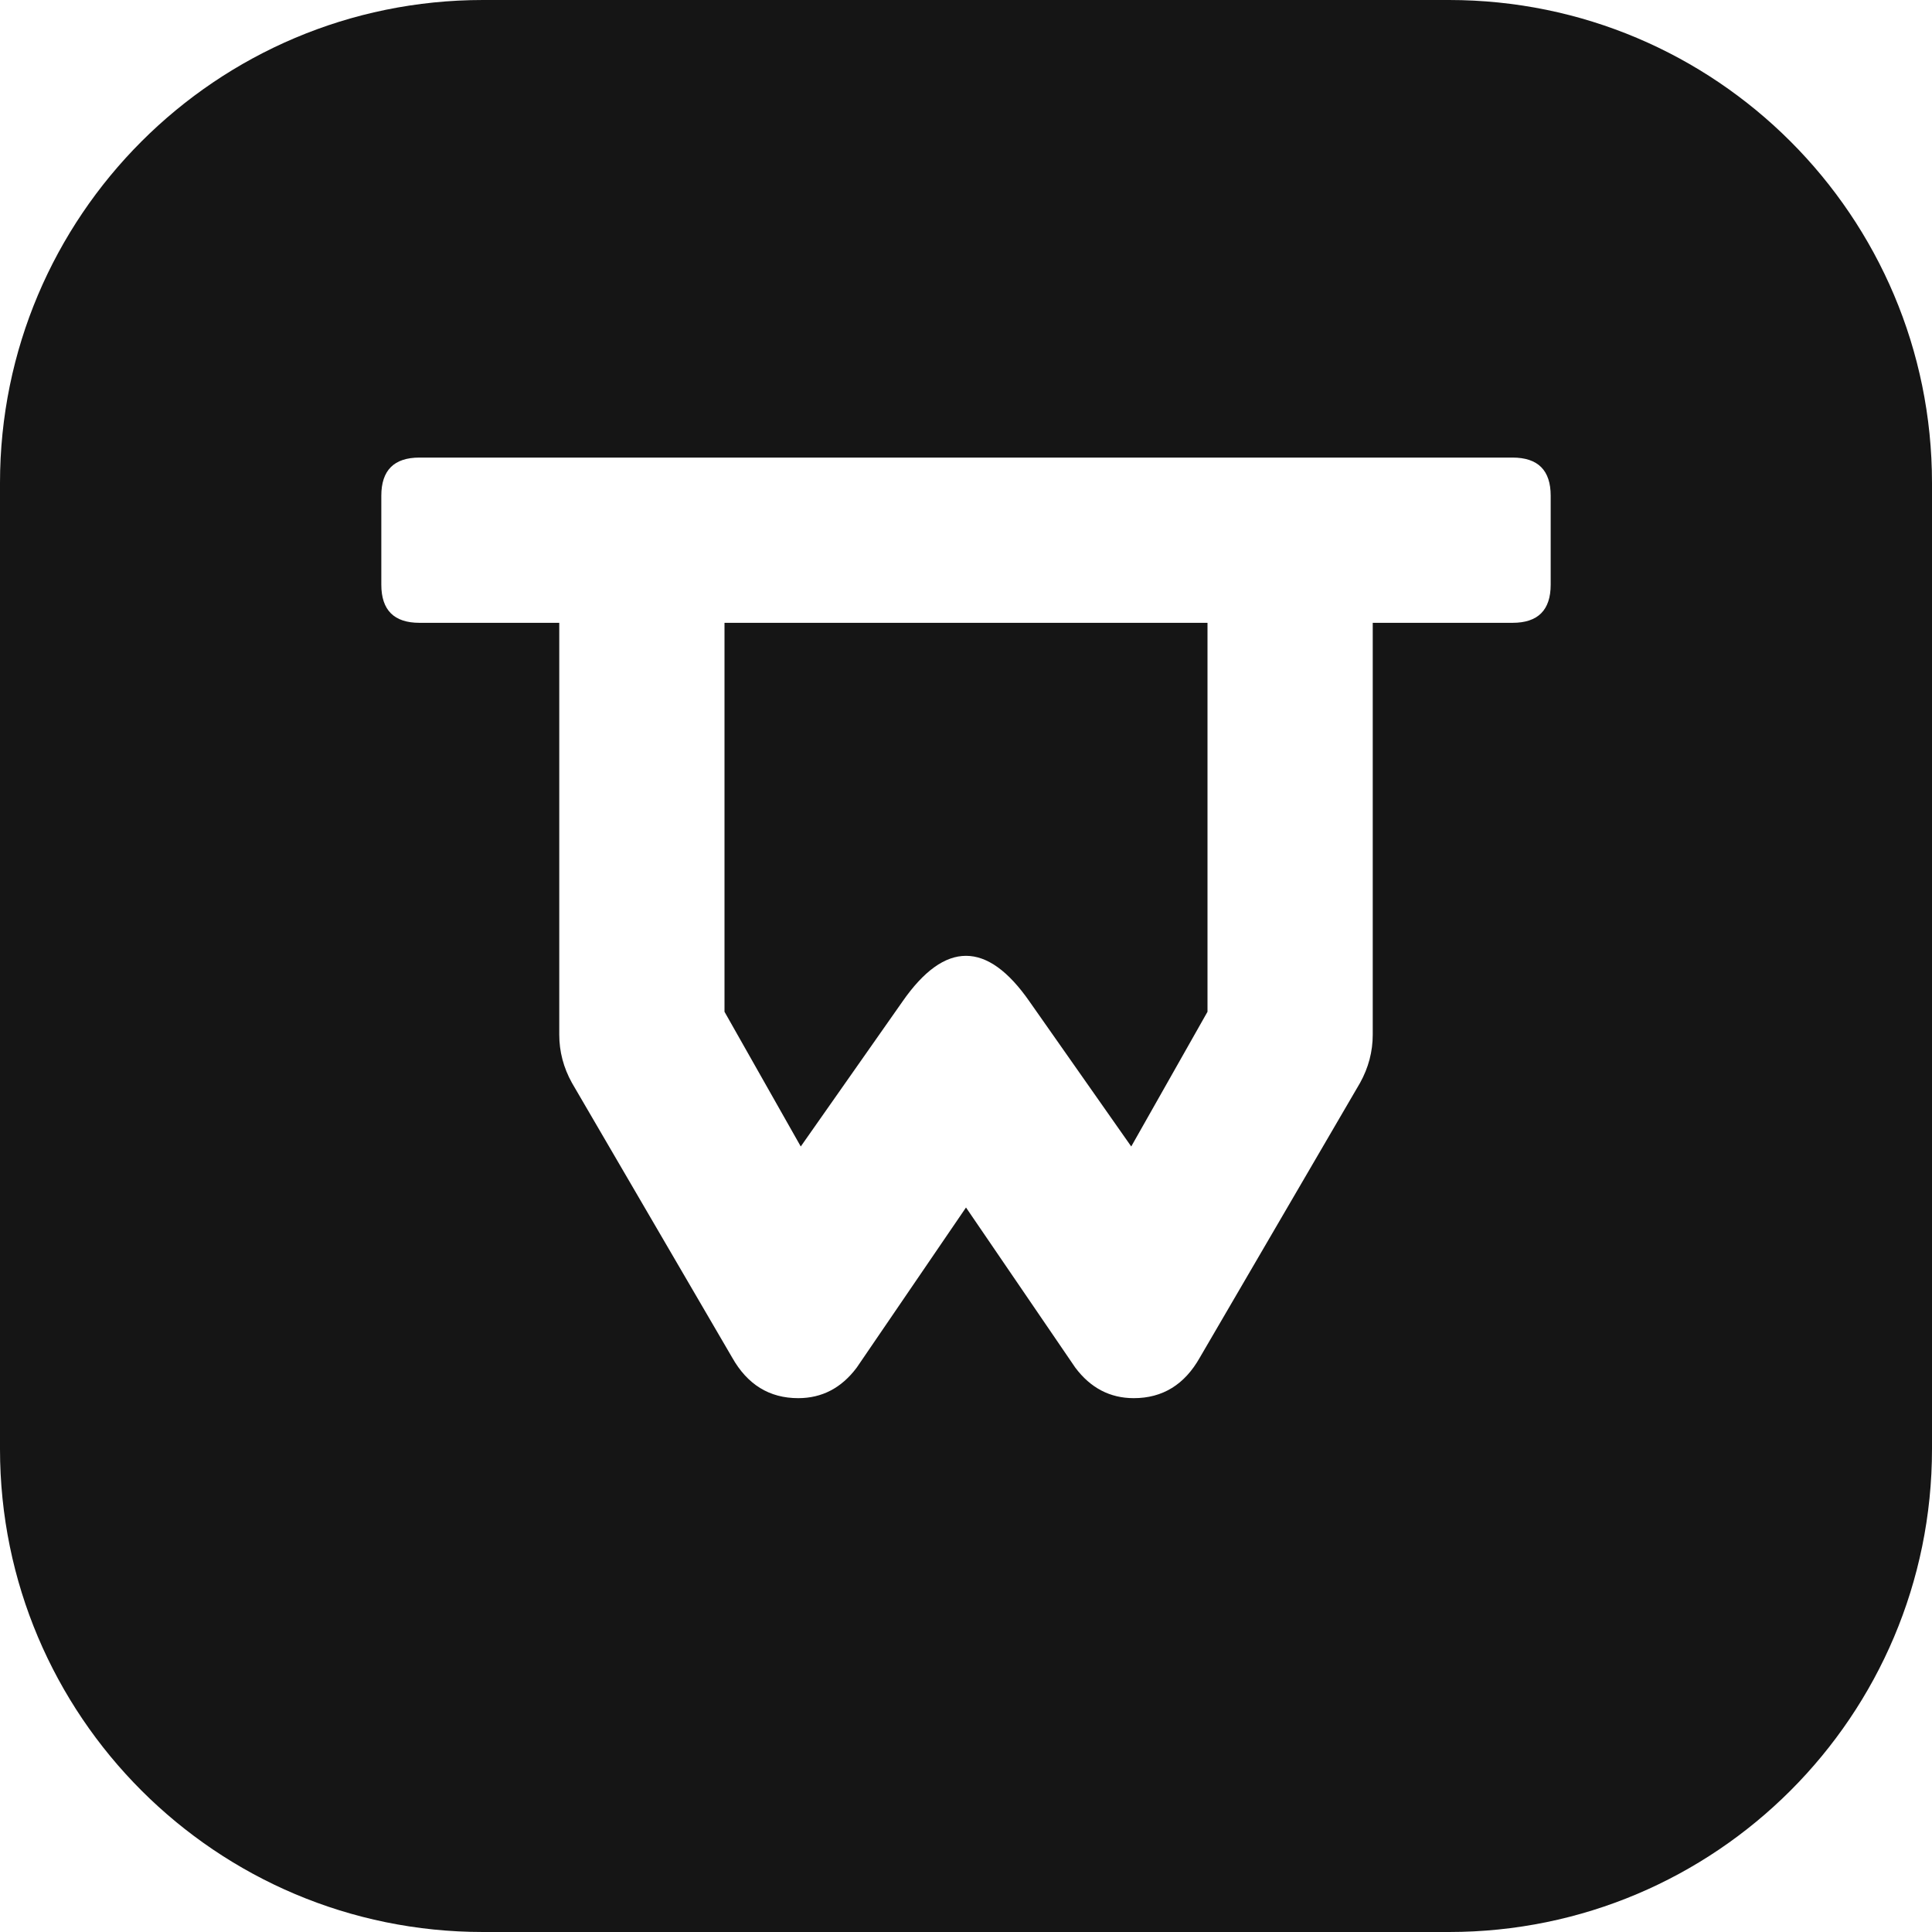
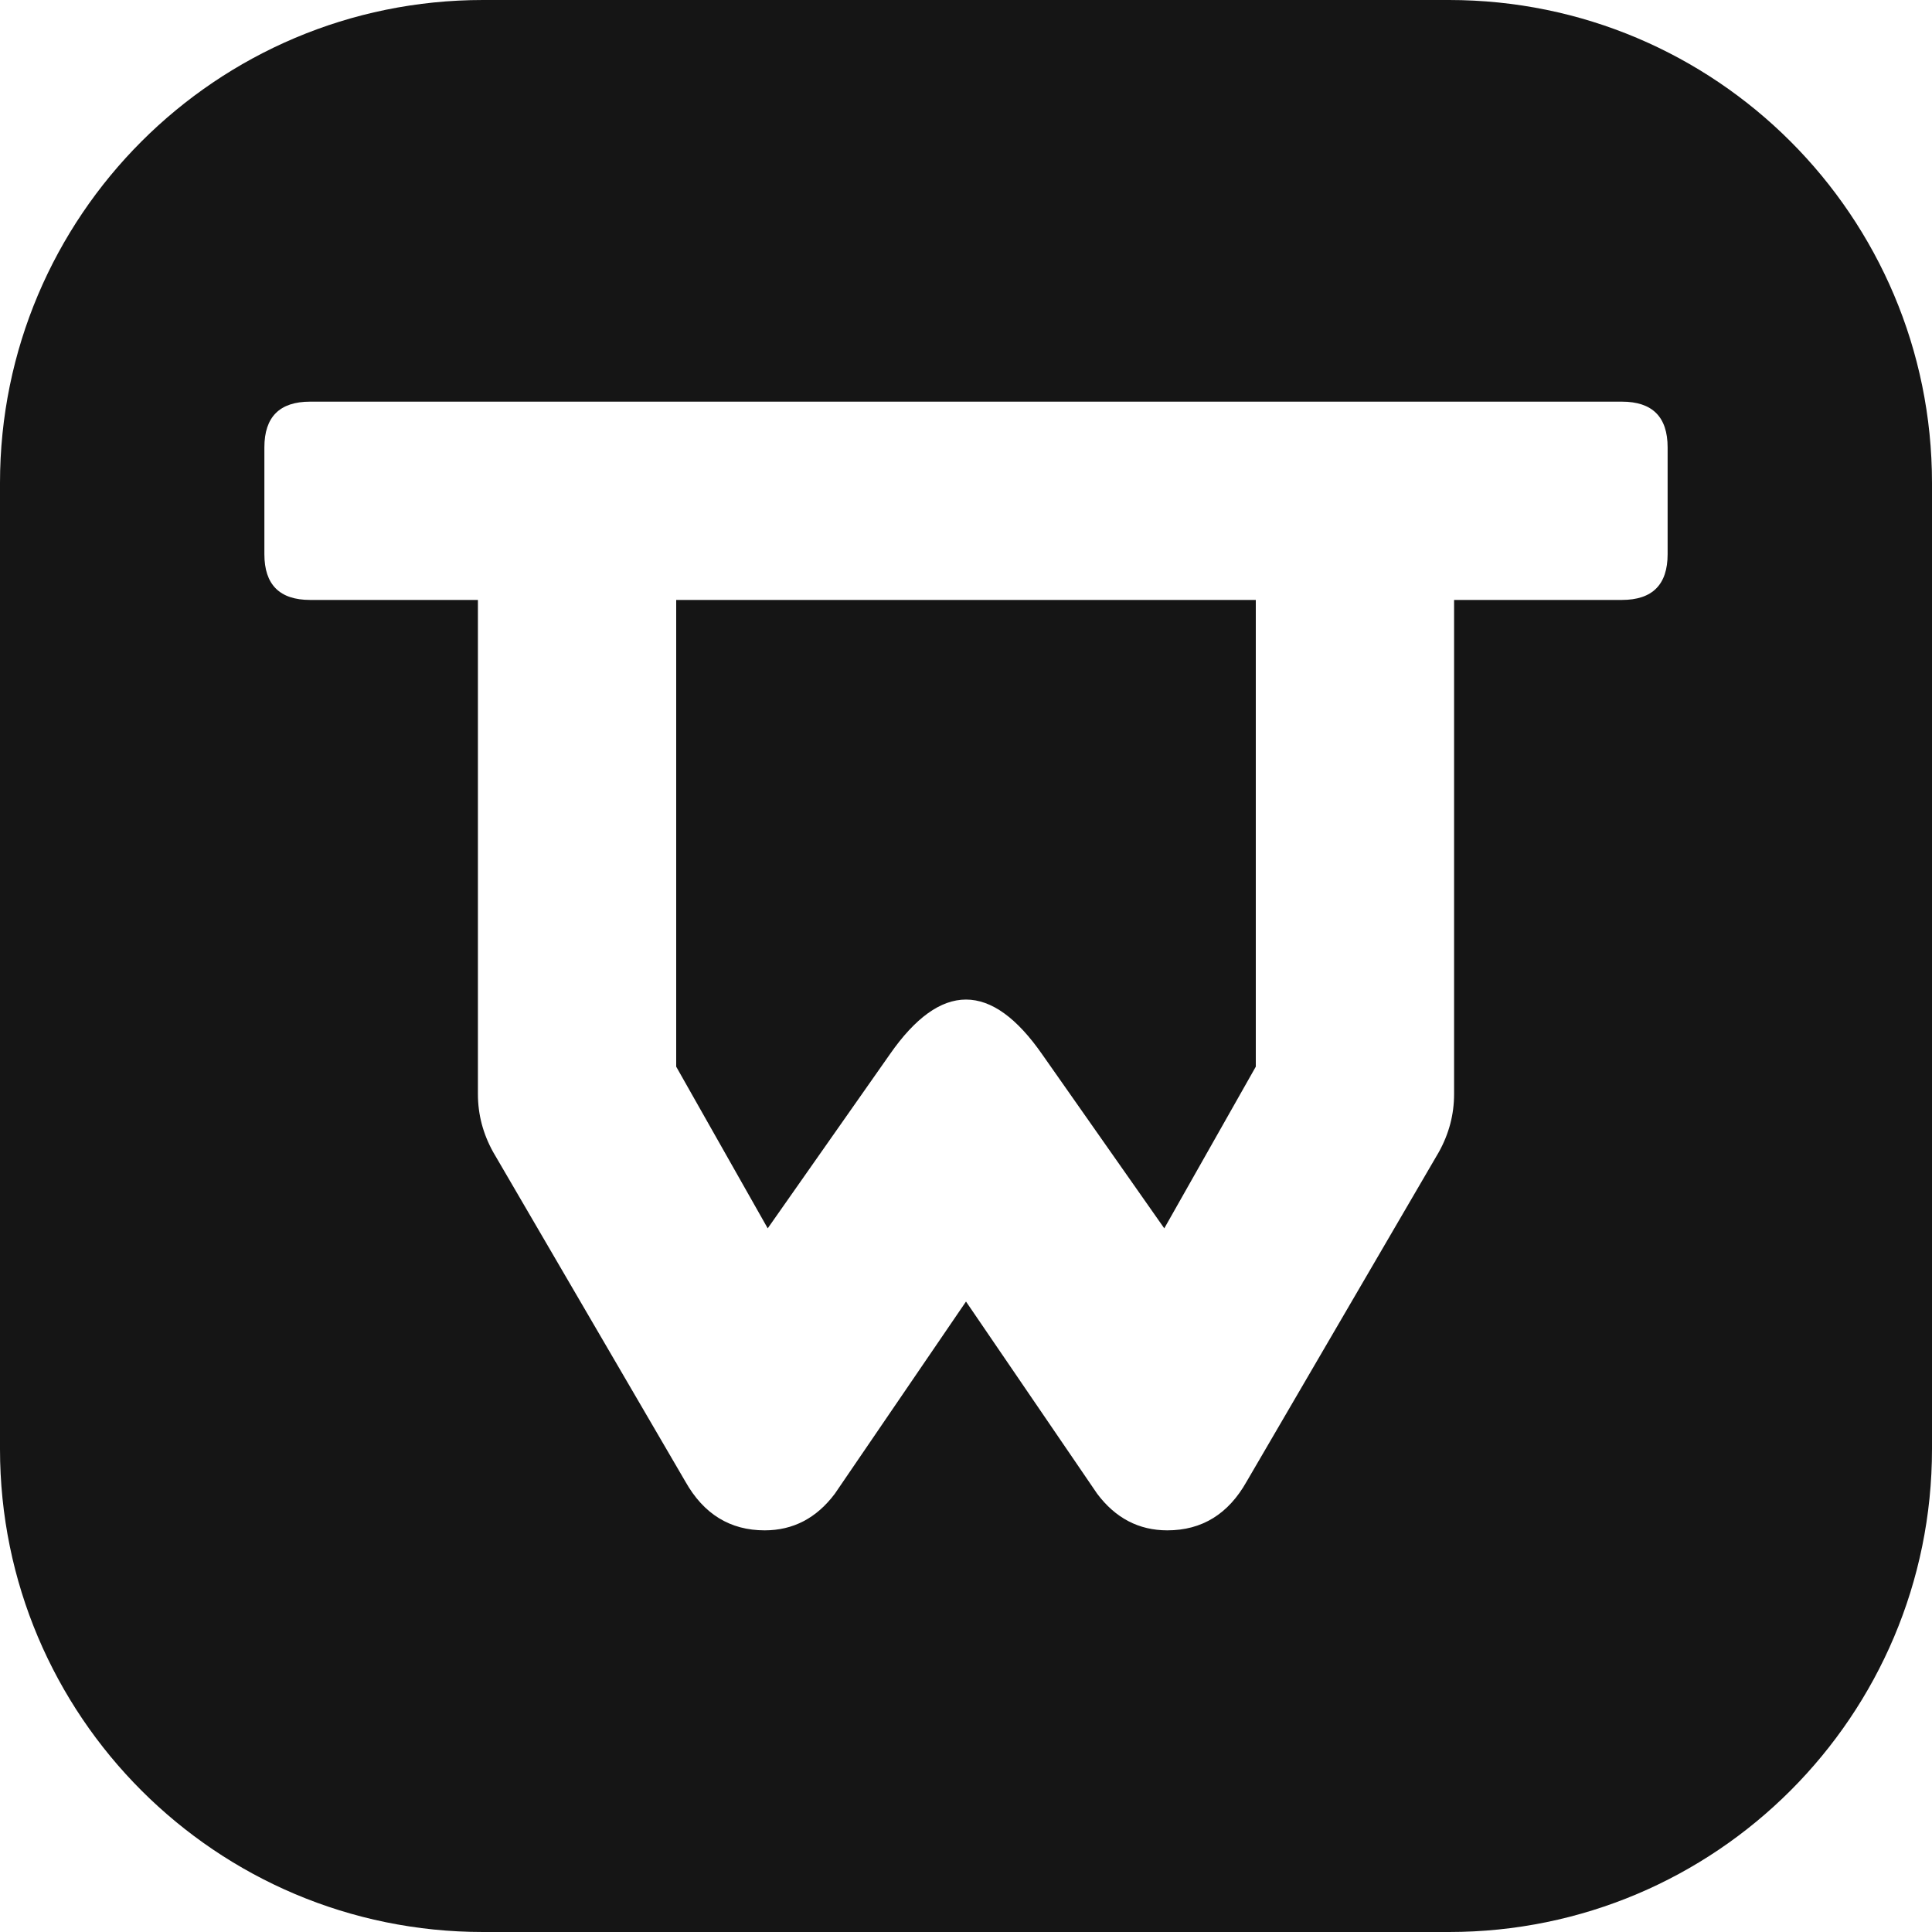
<svg xmlns="http://www.w3.org/2000/svg" viewBox="0 0 76 76">
  <rect width="76" height="76" rx="19" fill="#151515" />
-   <g transform="translate(6 6)" color="#ffffff">
+   <g transform="translate(38 38) scale(1.2) translate(-32 -30.5)" color="#ffffff">
    <path fill="currentColor" fill-rule="evenodd" d="M10.5 12H53.5Q55 12 55 13.5V17Q55 18.5 53.5 18.5H48V34.7Q48 35.7 47.5 36.6L41.2 47.4Q40.3 49 38.6 49Q37.2 49 36.3 47.8L32 41.5L27.7 47.8Q26.8 49 25.4 49Q23.7 49 22.8 47.4L16.5 36.6Q16 35.7 16 34.7V18.5H10.5Q9 18.5 9 17V13.5Q9 12 10.5 12ZM22.5 18.5V33.8L25.5 39.1L29.5 33.4Q32 29.8 34.5 33.4L38.5 39.1L41.5 33.8V18.5Z" />
  </g>
</svg>
